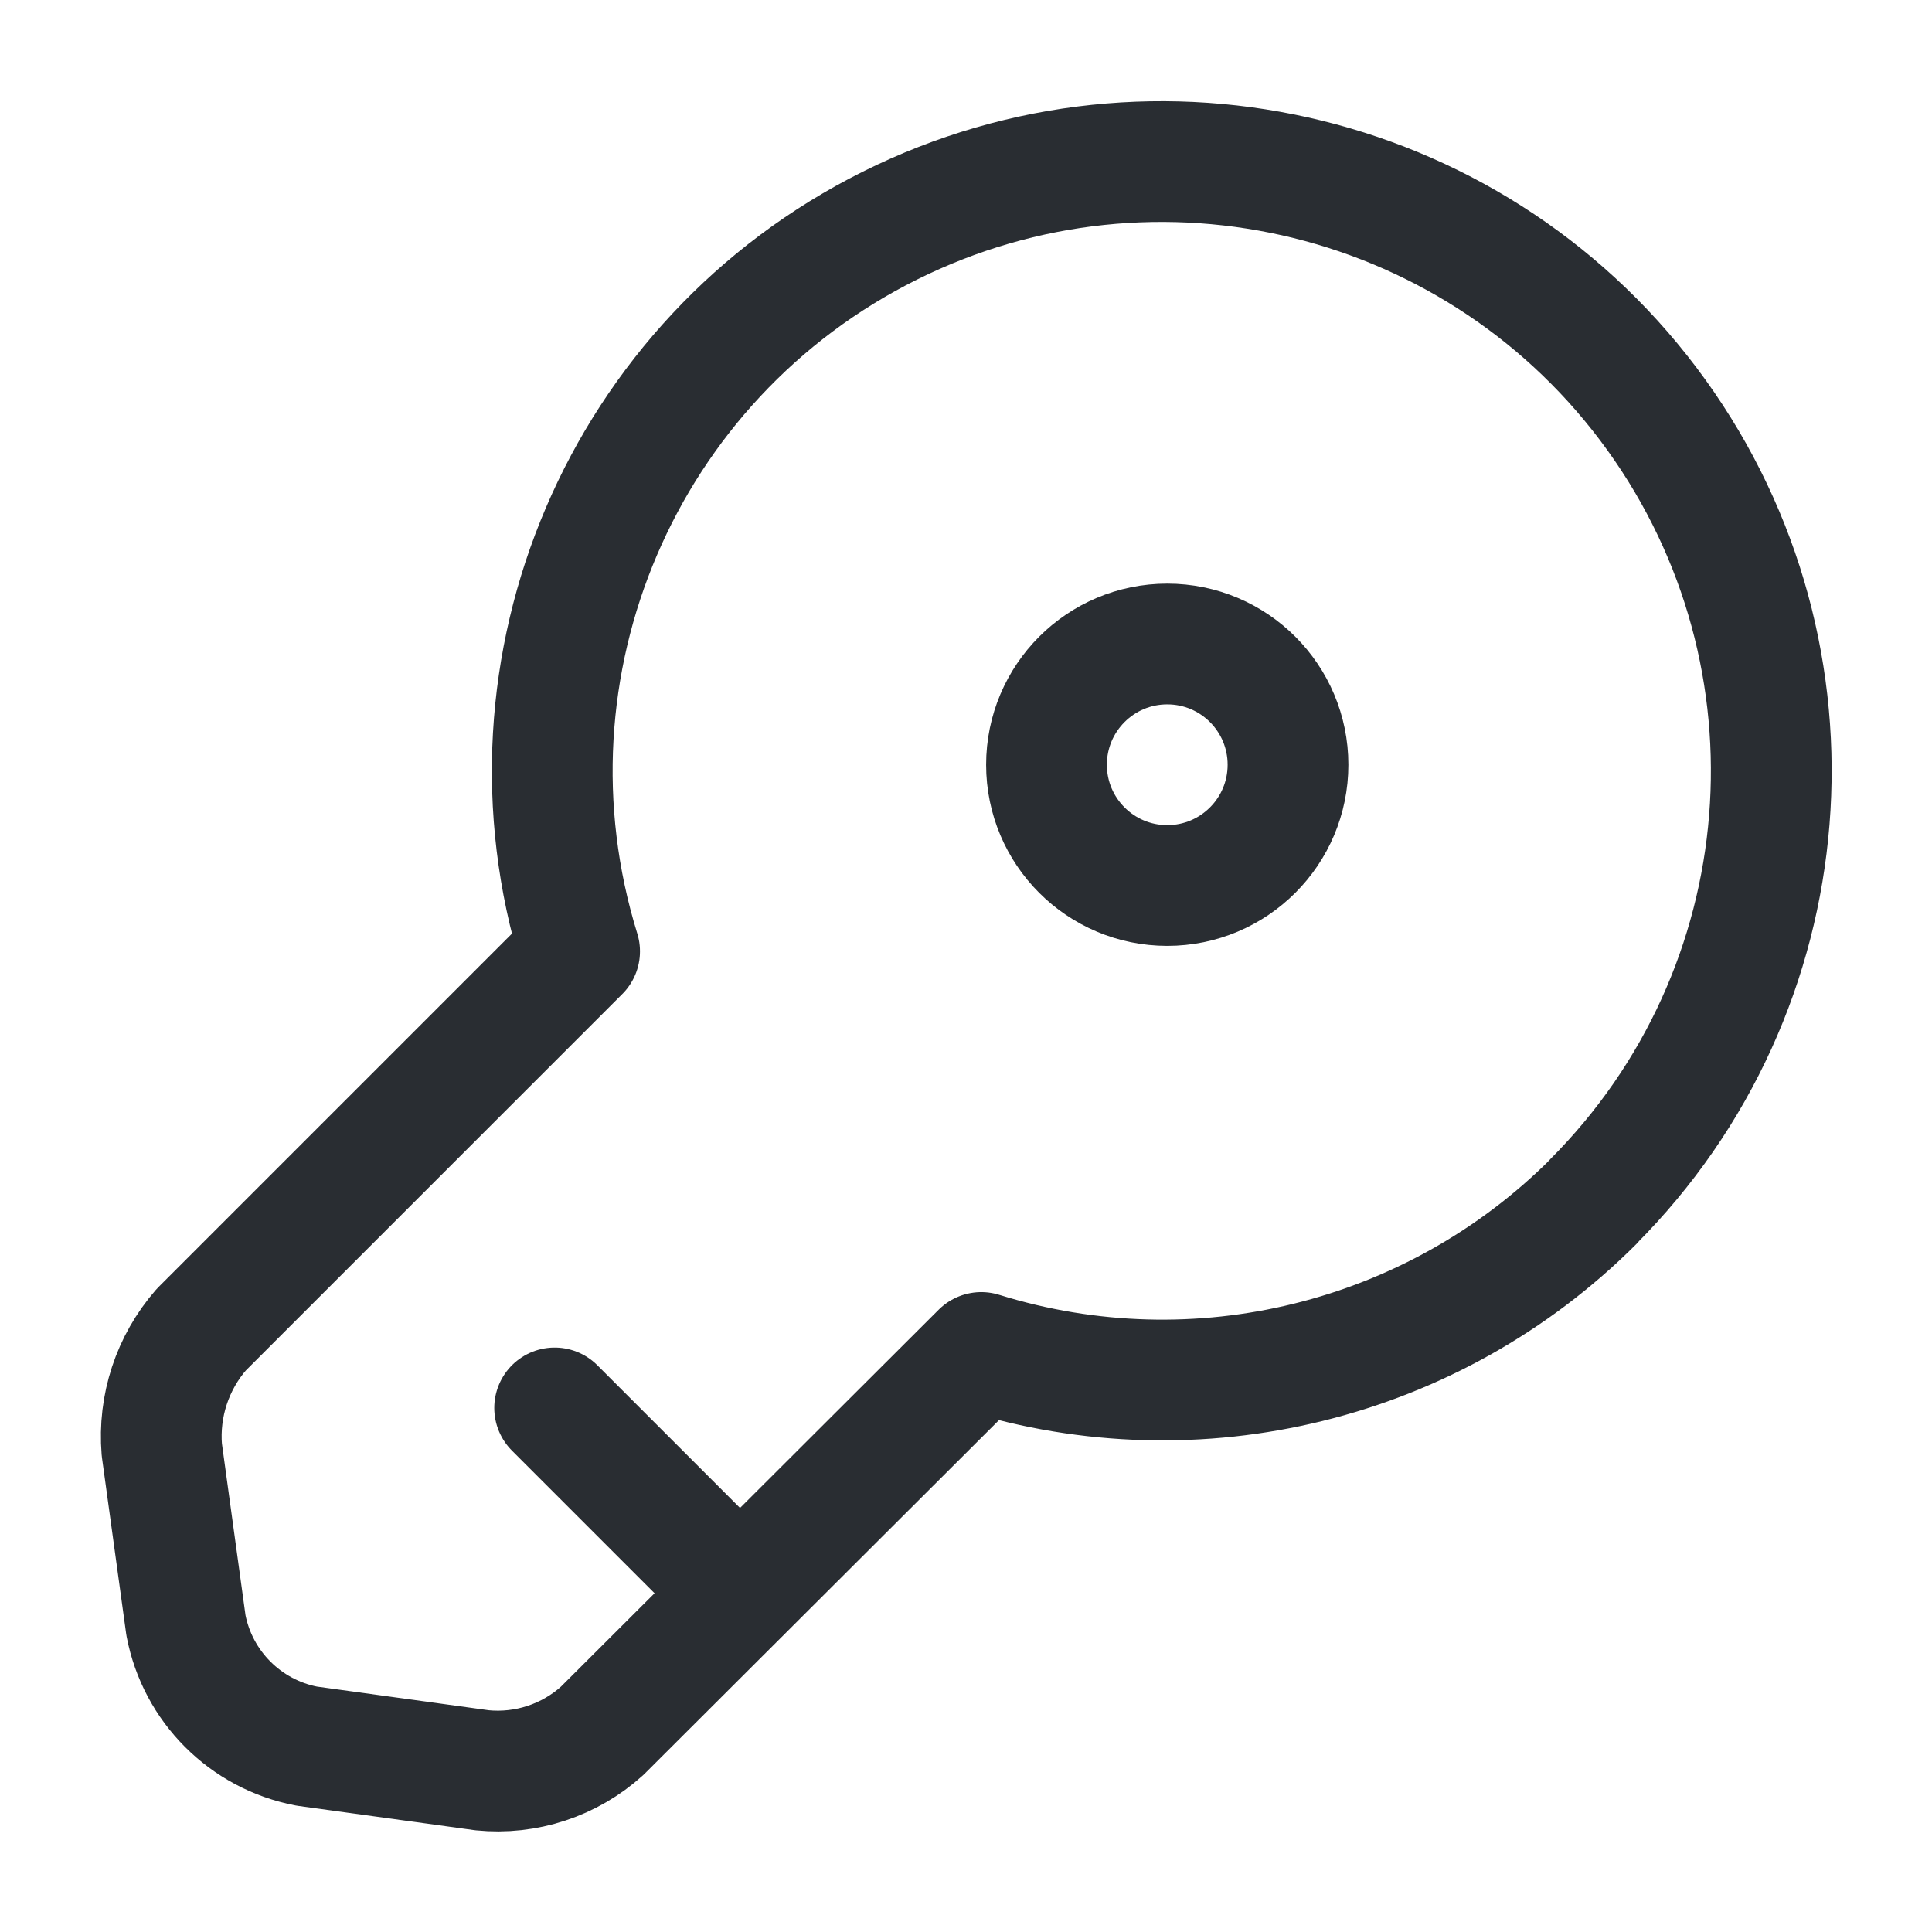
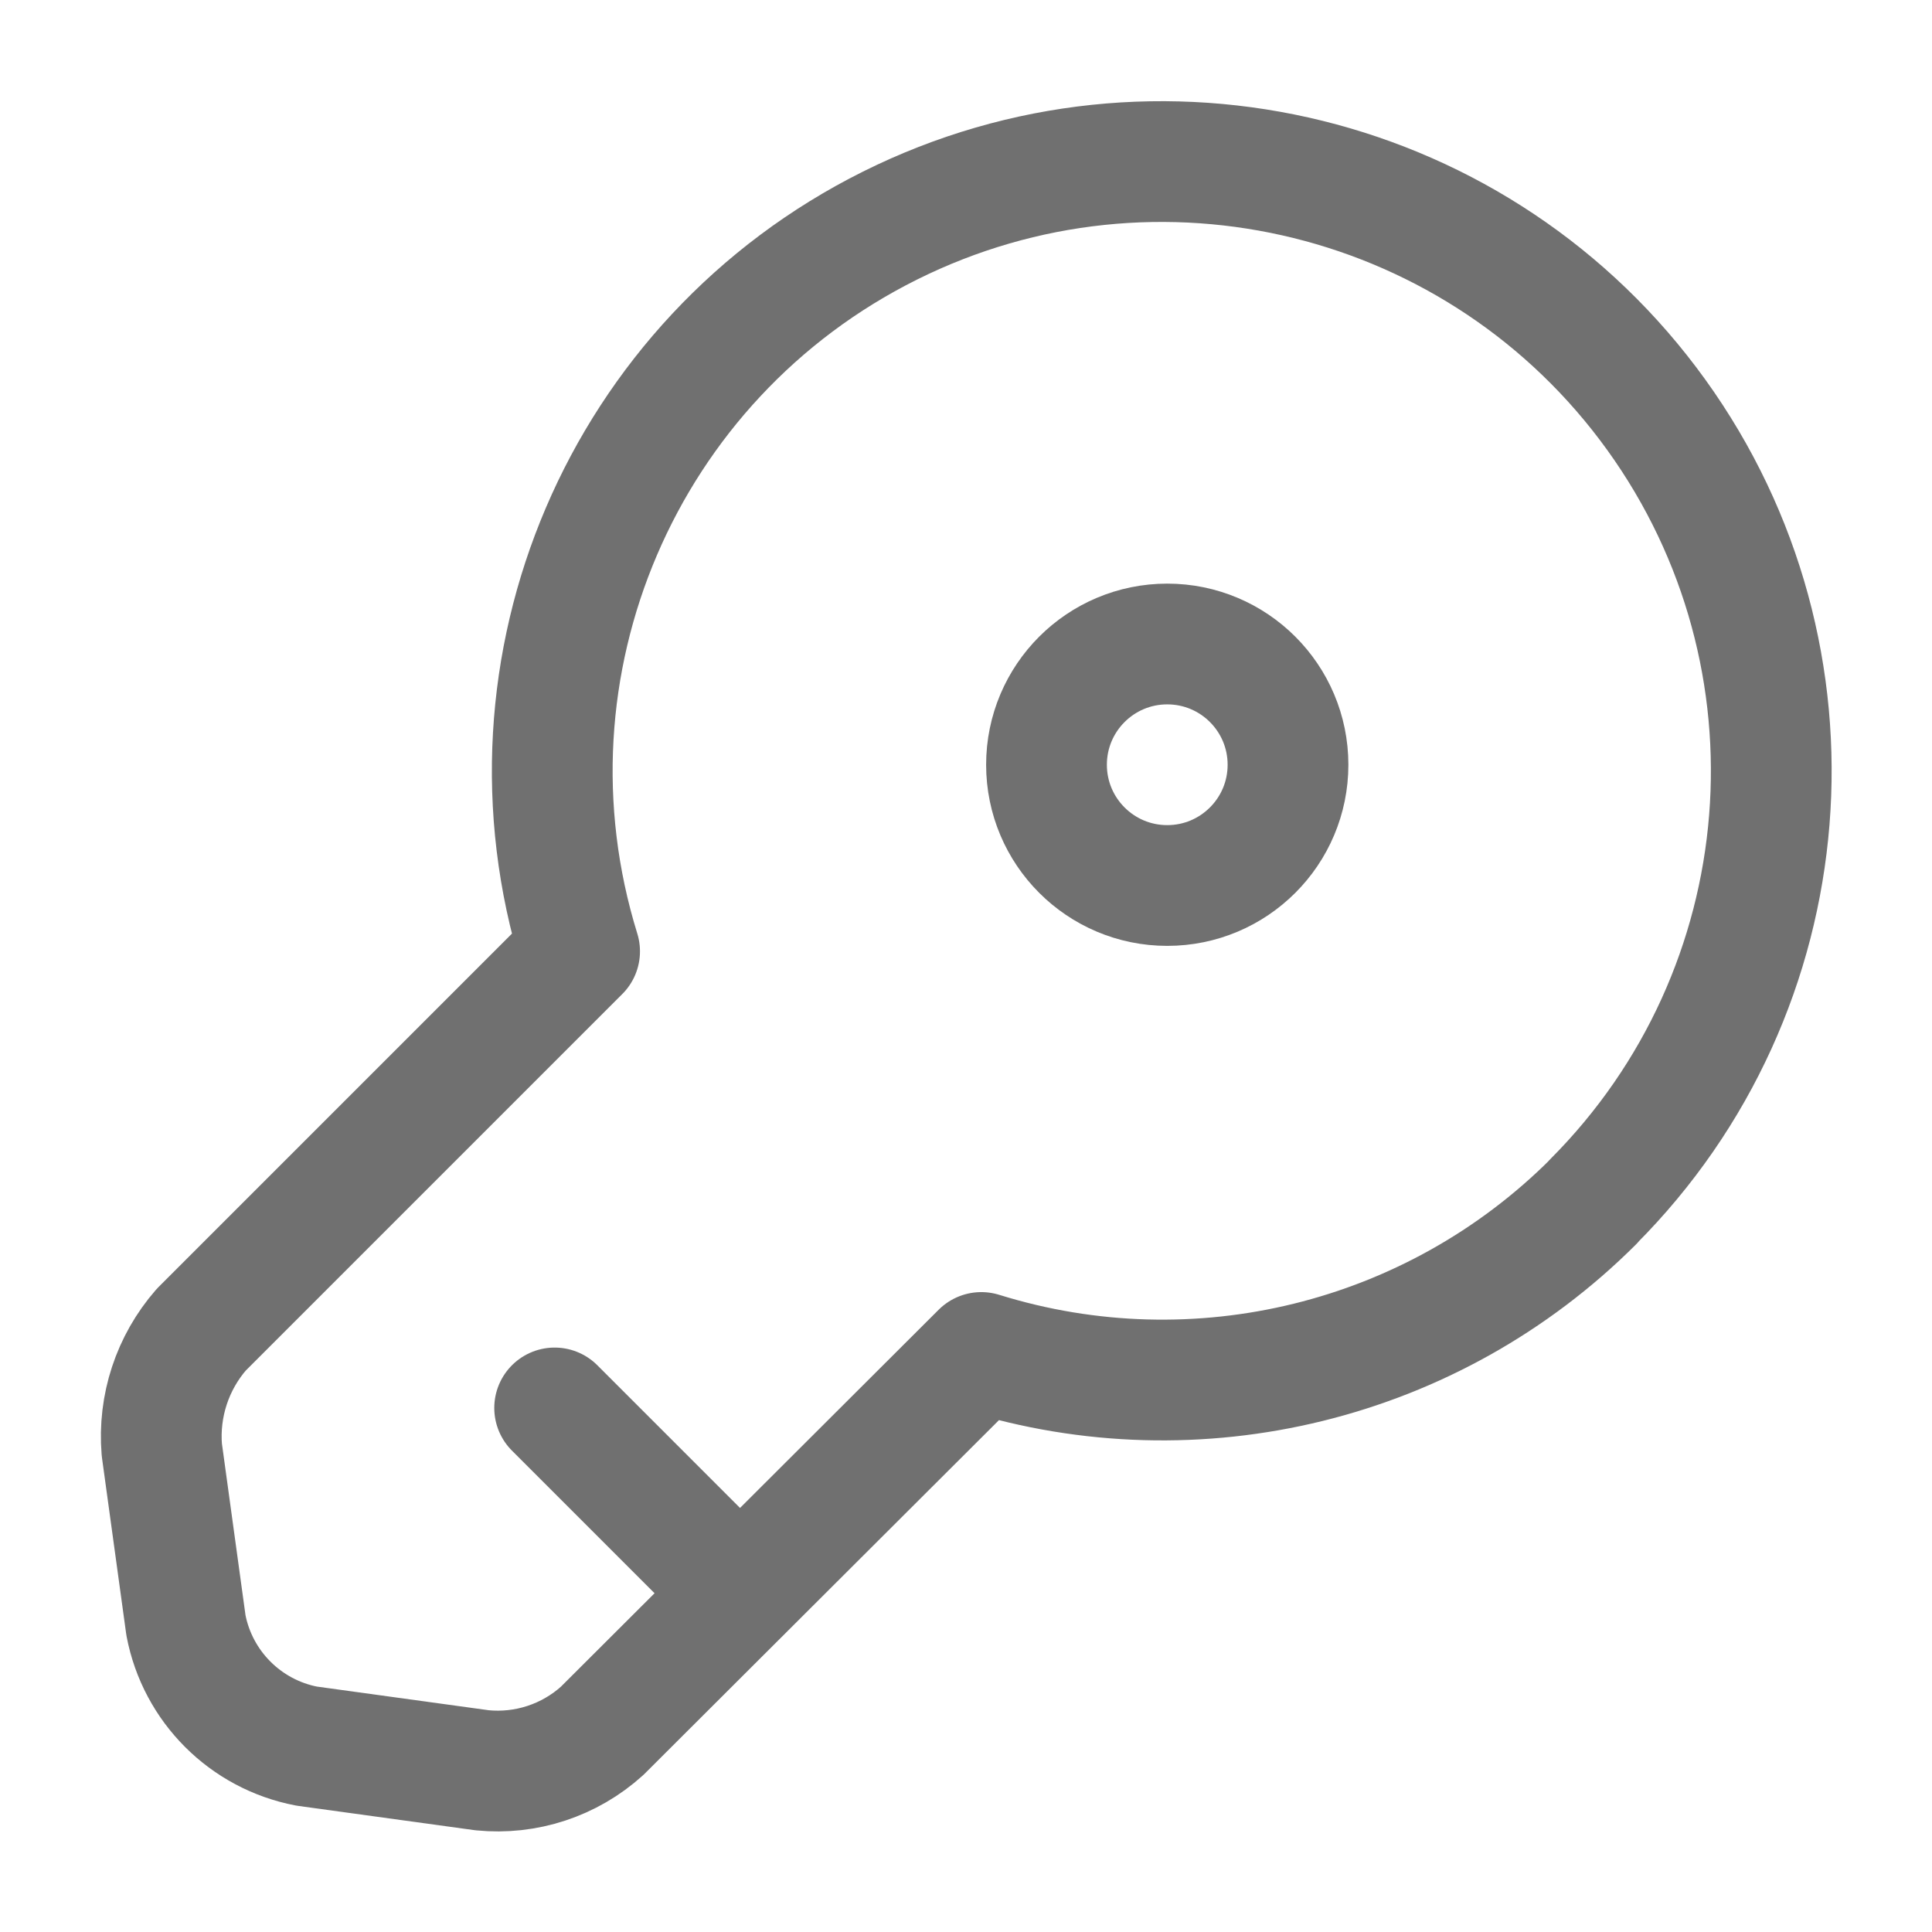
<svg xmlns="http://www.w3.org/2000/svg" width="24" height="24" viewBox="0 0 24 24">
  <g id="vuesax_linear_key" data-name="vuesax/linear/key" transform="translate(-684 -188)">
    <g id="key">
-       <path id="Vector" d="M17.793,12.923a7.575,7.575,0,0,1-7.6,1.87l-4.71,4.7a1.935,1.935,0,0,1-1.49.49l-2.18-.3a1.888,1.888,0,0,1-1.5-1.5L.013,16a2.015,2.015,0,0,1,.49-1.49l4.7-4.7a7.571,7.571,0,1,1,12.59,3.11Z" transform="translate(685.997 190.008)" fill="none" stroke="#292d32" stroke-linecap="round" stroke-linejoin="round" stroke-width="1.5" />
-       <path id="Vector-2" data-name="Vector" d="M0,0,2.3,2.3" transform="translate(690.89 205.49)" fill="none" stroke="#292d32" stroke-linecap="round" stroke-linejoin="round" stroke-width="1.5" />
-       <path id="Vector-3" data-name="Vector" d="M3,1.5A1.5,1.5,0,1,1,1.5,0,1.5,1.5,0,0,1,3,1.5Z" transform="translate(697 196)" fill="none" stroke="#292d32" stroke-linecap="round" stroke-linejoin="round" stroke-width="1.5" />
+       <path id="Vector" d="M17.793,12.923a7.575,7.575,0,0,1-7.6,1.87l-4.71,4.7a1.935,1.935,0,0,1-1.49.49l-2.18-.3a1.888,1.888,0,0,1-1.5-1.5L.013,16a2.015,2.015,0,0,1,.49-1.49l4.7-4.7a7.571,7.571,0,1,1,12.59,3.11Z" transform="translate(685.997 190.008)" fill="none" stroke="rgb(112, 112, 112)" stroke-linecap="round" stroke-linejoin="round" stroke-width="1.5" />
+       <path id="Vector-2" data-name="Vector" d="M0,0,2.3,2.3" transform="translate(690.89 205.49)" fill="none" stroke="rgb(112, 112, 112)" stroke-linecap="round" stroke-linejoin="round" stroke-width="1.5" />
+       <path id="Vector-3" data-name="Vector" d="M3,1.5A1.5,1.5,0,1,1,1.5,0,1.5,1.5,0,0,1,3,1.5Z" transform="translate(697 196)" fill="none" stroke="rgb(112, 112, 112)" stroke-linecap="round" stroke-linejoin="round" stroke-width="1.5" />
      <path id="Vector-4" data-name="Vector" d="M0,0H24V24H0Z" transform="translate(708 212) rotate(180)" fill="none" opacity="0" />
    </g>
  </g>
</svg>
